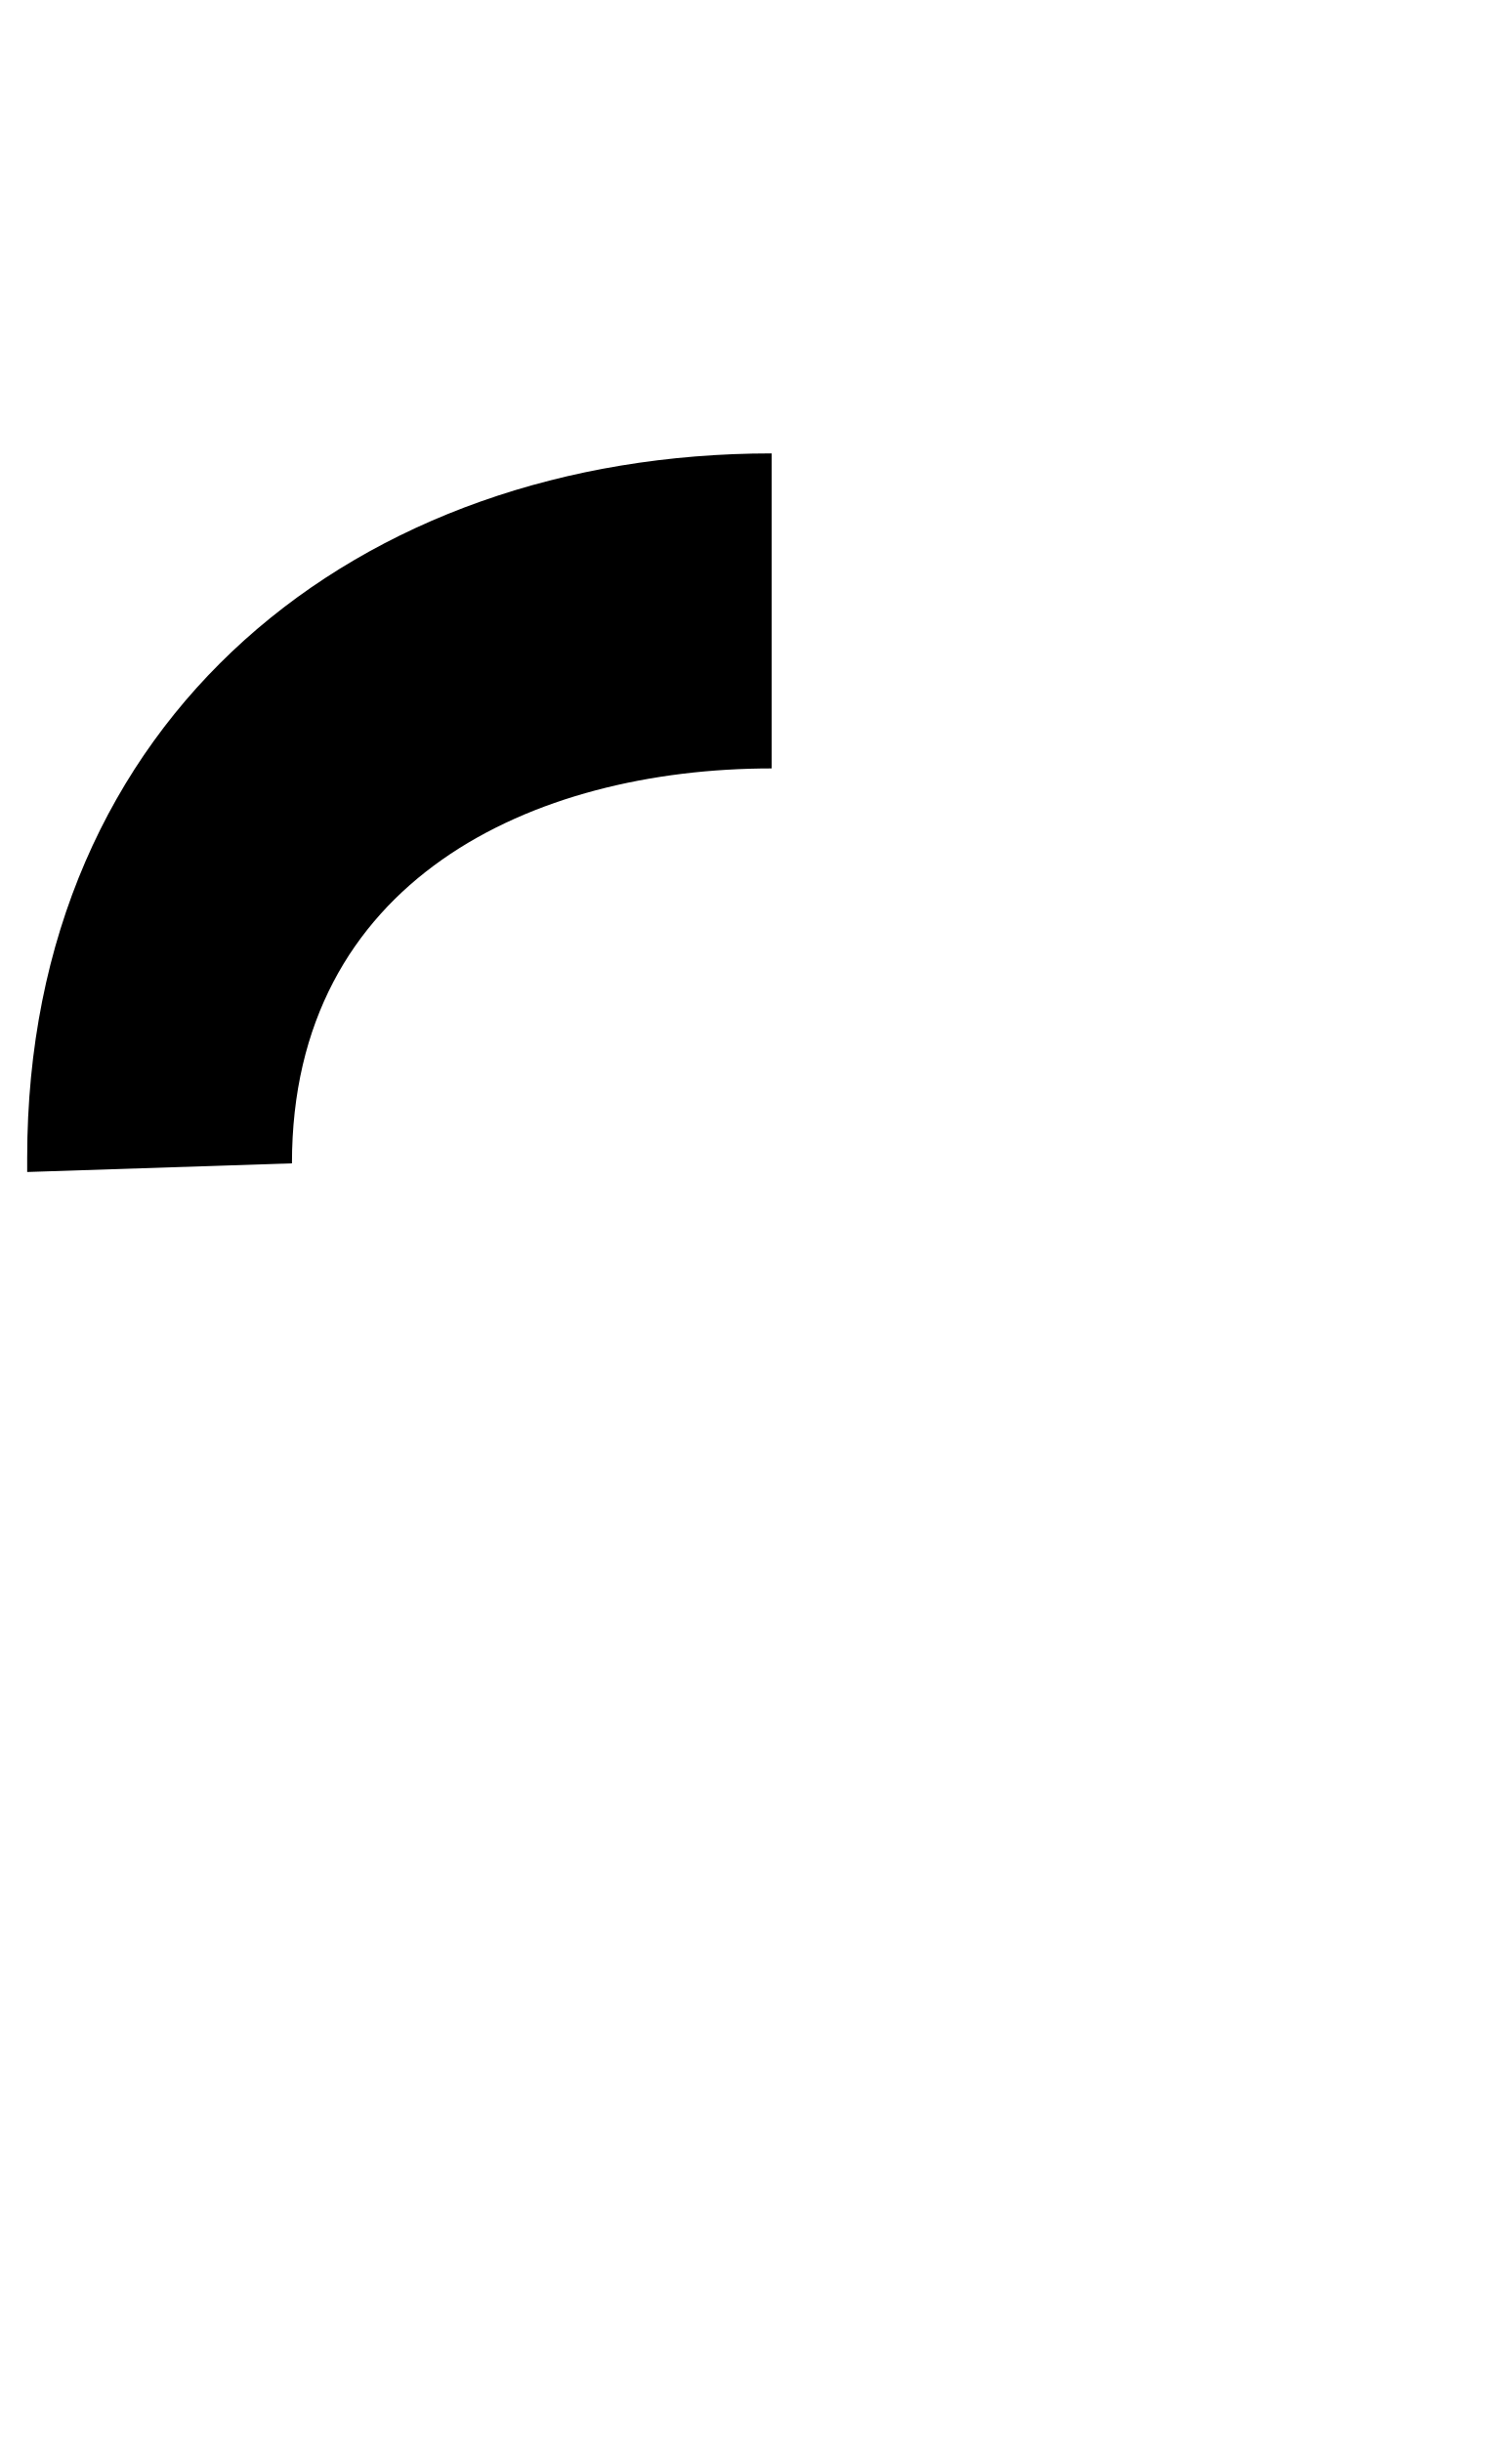
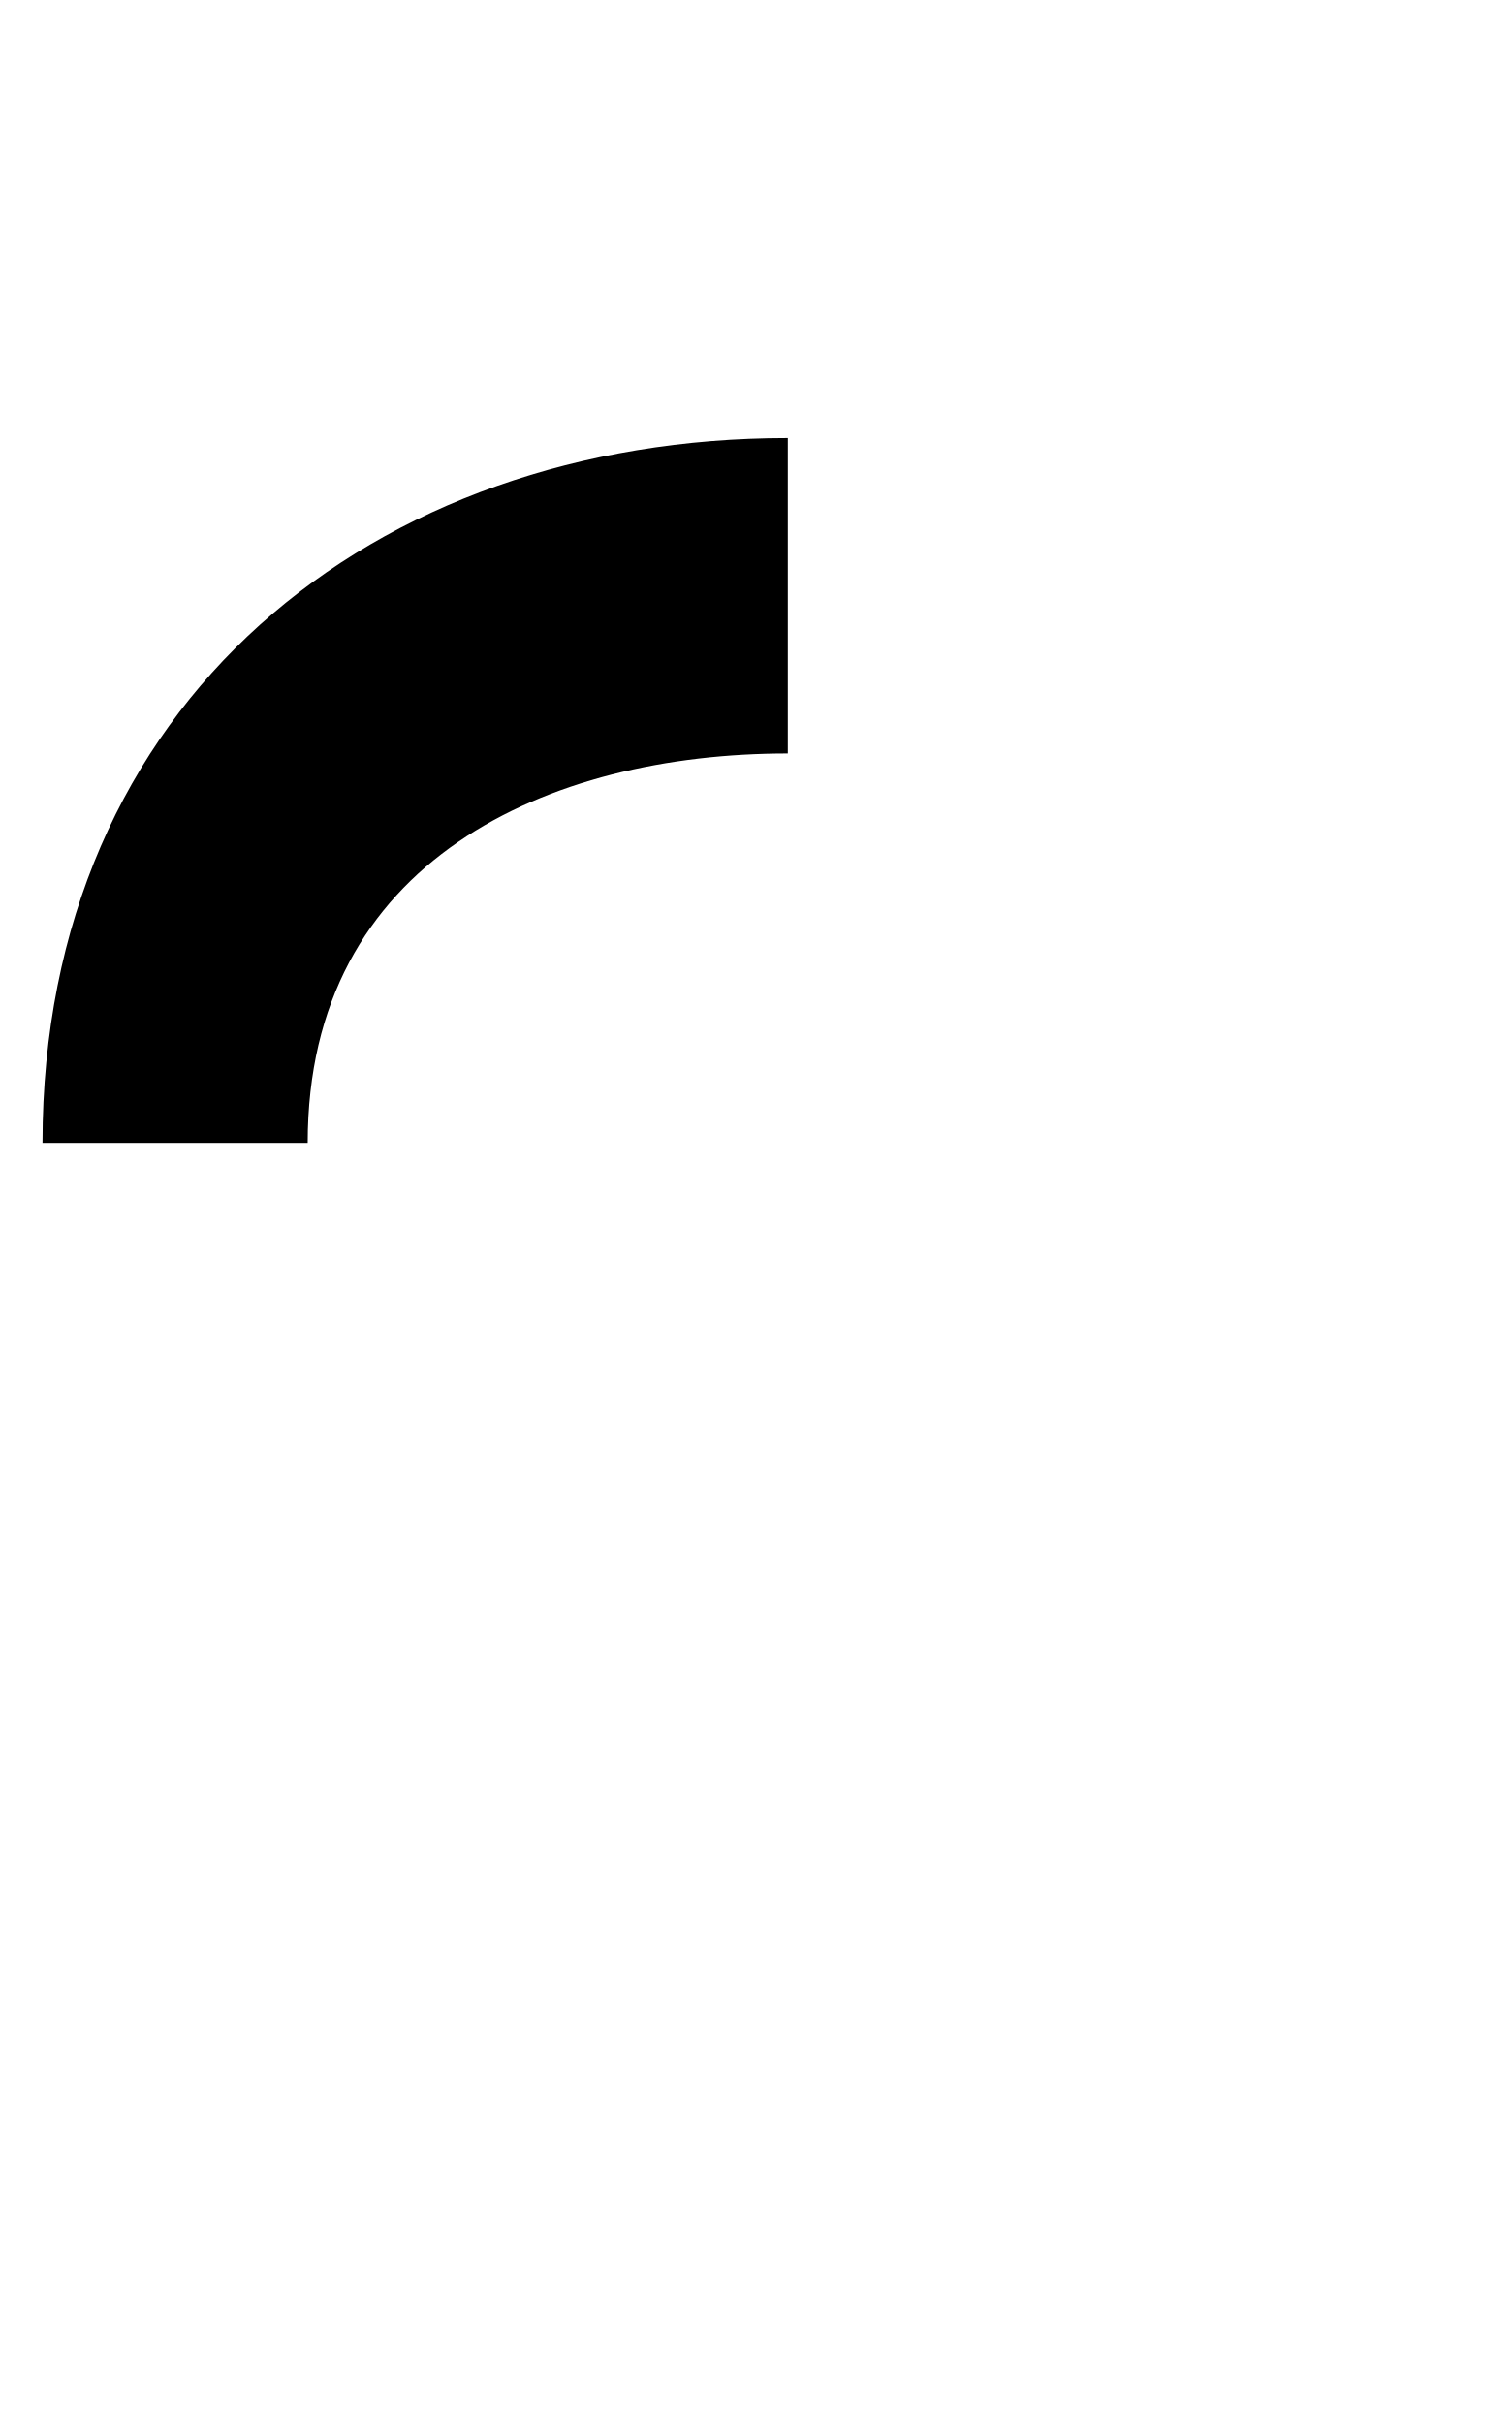
- <svg xmlns="http://www.w3.org/2000/svg" version="1.1" x="0px" y="0px" viewBox="0 0 367.1 593" style="enable-background:new 0 0 367.1 593;" xml:space="preserve">
+ <svg xmlns="http://www.w3.org/2000/svg" version="1.1" x="0px" y="0px" viewBox="0 0 370 593" style="enable-background:new 0 0 370 593;" xml:space="preserve">
  <style type="text/css">
	.st0{display:none;}
	.st1{display:inline;}
</style>
  <g id="_x5F_V1">
    <g id="E_00000051360959627468142820000017544460044616440767_">
	</g>
    <g id="C">
	</g>
    <g id="N_x5F_3">
	</g>
    <g id="A">
	</g>
    <g id="N_00000054254949360326627830000005329152182886584764_">
	</g>
    <g id="e">
	</g>
    <g id="T">
	</g>
    <g id="N_00000127748963548567887910000006918738376549339794_">
	</g>
    <g id="I">
	</g>
    <g id="A1">
	</g>
    <g id="M">
	</g>
    <g id="R">
	</g>
    <g id="O_00000083778567647030904660000008843847121500168630_">
	</g>
    <g id="F">
	</g>
    <g id="N">
	</g>
    <g id="E">
	</g>
    <g id="P">
	</g>
    <g id="O">
	</g>
  </g>
  <g id="Ebene_20">
-     <text transform="matrix(1 0 0 1 -5300.426 1054.634)">
+     <text transform="matrix(1 0 0 1 -3415.813 1054.634)">
      <tspan x="0" y="0" style="fill:#E30613; font-family:'SH-Maintenance-V2'; font-size:490px; letter-spacing:-19;">M</tspan>
      <tspan x="604.7" y="0" style="fill:#E30613; font-family:'SH-Maintenance-V2'; font-size:490px;">A</tspan>
      <tspan x="965.8" y="0" style="fill:#E30613; font-family:'SH-Maintenance-V2'; font-size:490px; letter-spacing:-19;">I</tspan>
      <tspan x="1090.7" y="0" style="fill:#E30613; font-family:'SH-Maintenance-V2'; font-size:490px;">NTENANCE</tspan>
    </text>
-     <rect x="-8338.8" y="709.6" style="fill:none;" width="1722.6" height="412.6" />
-     <text transform="matrix(1 0 0 1 -8338.839 1059.489)">
+     <rect x="-6454.2" y="709.6" style="fill:none;" width="1722.6" height="412.6" />
+     <text transform="matrix(1 0 0 1 -6454.226 1059.489)">
      <tspan x="0" y="0" style="fill:#E30613; font-family:'SH-Maintenance-V2'; font-size:490px;">OPEN</tspan>
      <tspan x="1660.1" y="0" style="fill:#E30613; font-family:'SH-Maintenance-V2'; font-size:485px; letter-spacing:-9;"> </tspan>
    </text>
-     <text transform="matrix(1 0 0 1 -6502.843 1069.107)">
+     <text transform="matrix(1 0 0 1 -4618.23 1069.107)">
      <tspan x="0" y="0" style="fill:#E30613; font-family:'SH-Maintenance-V2'; font-size:490px; letter-spacing:-19;">F</tspan>
      <tspan x="252.8" y="0" style="fill:#E30613; font-family:'SH-Maintenance-V2'; font-size:490px;">O</tspan>
      <tspan x="634.1" y="0" style="fill:#E30613; font-family:'SH-Maintenance-V2'; font-size:490px; letter-spacing:-167;"> </tspan>
      <tspan x="602.7" y="0" style="fill:#E30613; font-family:'SH-Maintenance-V2'; font-size:490px;">R</tspan>
    </text>
  </g>
  <g id="Hilfslinien">
-     <rect x="-1048.3" y="727.6" style="fill:none;" width="7398.2" height="466.4" />
-     <text transform="matrix(1 0 0 1 -1048.275 1076.709)">
+     <rect x="836.3" y="682.7" style="fill:none;" width="7398.2" height="466.4" />
+     <text transform="matrix(1 0 0 1 836.3383 1031.88)">
      <tspan x="0" y="0" style="fill:#E30613; font-family:'SH-Maintenance-V2'; font-size:489px; letter-spacing:-19;">WE</tspan>
      <tspan x="739.4" y="0" style="fill:#E30613; font-family:'SH-Maintenance-V2'; font-size:489px; letter-spacing:-29;">G</tspan>
      <tspan x="1081.2" y="0" style="fill:#E30613; font-family:'SH-Maintenance-V2'; font-size:489px; letter-spacing:-9;">E</tspan>
      <tspan x="1468.4" y="0" style="fill:#E30613; font-family:'SH-Maintenance-V2'; font-size:489px;">N </tspan>
      <tspan x="1939.8" y="0" style="fill:#E30613; font-family:'SH-Maintenance-V2'; font-size:489px; letter-spacing:9;">U</tspan>
      <tspan x="2312" y="0" style="fill:#E30613; font-family:'SH-Maintenance-V2'; font-size:489px; letter-spacing:-9;">M</tspan>
      <tspan x="2736.9" y="0" style="fill:#E30613; font-family:'SH-Maintenance-V2'; font-size:489px;">B</tspan>
      <tspan x="3081.2" y="0" style="fill:#E30613; font-family:'SH-Maintenance-V2'; font-size:489px; letter-spacing:-19;">A</tspan>
      <tspan x="3439.1" y="0" style="fill:#E30613; font-family:'SH-Maintenance-V2'; font-size:489px;">U </tspan>
      <tspan x="3910" y="0" style="fill:#E30613; font-family:'SH-Maintenance-V2'; font-size:489px; letter-spacing:-29;">G</tspan>
      <tspan x="4268.4" y="0" style="fill:#E30613; font-family:'SH-Maintenance-V2'; font-size:489px;">E</tspan>
      <tspan x="4585.3" y="0" style="fill:#E30613; font-family:'SH-Maintenance-V2'; font-size:489px; letter-spacing:-39;">Ö</tspan>
      <tspan x="4926.6" y="0" style="fill:#E30613; font-family:'SH-Maintenance-V2'; font-size:489px;">FFNET</tspan>
    </text>
-     <rect x="-7991.3" y="-38.8" width="93.9" height="140.7" />
  </g>
  <g id="T_00000151528559115874515910000005984389023753216649_" class="st0">
-     <path d="M4905.1,452.2V102.4h76.9v349.8H4905.1z" />
-     <path class="st1" d="M4835.5,102.4H4982c94.6,0,140.6,55.9,140.6,149.4H5058c0-54.9-23.5-72.5-75.9-72.5h-146.5V102.4z" />
+     <path d="M6789.7,452.2V102.4h76.9v349.8H6789.7z" />
+     <path class="st1" d="M6720.2,102.4h146.5c94.6,0,140.6,55.9,140.6,149.4h-64.7c0-54.9-23.5-72.5-75.9-72.5h-146.5V102.4z" />
  </g>
  <g id="E_00000150082740960534394650000001756674408269680310_" class="st0">
-     <path class="st1" d="M4716.3,452.1V156.4h-63.8v295.6H4716.3z" />
-     <path class="st1" d="M4594,353.3H4735c0,0,13.3-74.6,23.6-132.1h-61.9l-11.8,74.6H4594V353.3z" />
-     <path class="st1" d="M4652.5,452.1h140.9c0,0,13.3-74.6,23.6-132.1h-61.9l-11.8,74.6h-90.8V452.1z" />
-     <path class="st1" d="M4747.7,186.3h60.9c-7.9-43.7-15.2-84.5-15.2-84.5h-140.9v57.5h90.8L4747.7,186.3z" />
+     <path class="st1" d="M6600.9,452.1V156.4h-63.8v295.6H6600.9z" />
+     <path class="st1" d="M6478.6,353.3h140.9c0,0,13.3-74.6,23.6-132.1h-61.9l-11.8,74.6h-90.8V353.3z" />
+     <path class="st1" d="M6537.1,452.1H6678c0,0,13.3-74.6,23.6-132.1h-61.9l-11.8,74.6h-90.8V452.1z" />
+     <path class="st1" d="M6632.4,186.3h60.9c-7.9-43.7-15.2-84.5-15.2-84.5h-140.9v57.5h90.8L6632.4,186.3z" />
  </g>
  <g id="N_00000099632580371903072950000016892054108610634910_" class="st0">
-     <path class="st1" d="M4476.3,451.9l93.9-349.3h-69l-60.2,237.7h-1l-56.3-237.7h-77.3L4265,255.2h70.4l9.8-41.6h1l58.7,237.7   L4476.3,451.9z" />
-     <rect x="4259.1" y="102.6" class="st1" width="76.8" height="349.3" />
+     <path class="st1" d="M6361,451.9l93.9-349.3h-69l-60.2,237.7h-1l-56.3-237.7h-77.3l-41.6,152.6h70.4l9.8-41.6h1l58.7,237.7   L6361,451.9z" />
+     <rect x="6143.8" y="102.6" class="st1" width="76.8" height="349.3" />
  </g>
  <g id="F_00000114769032895886322120000014247326199313495697_" class="st0">
-     <path class="st1" d="M4066.8,451.9H3990V102.7h245.5v64.5h-168.7V248H4213v59.7h-146.2V451.9z" />
+     <path class="st1" d="M5951.4,451.9h-76.8V102.7h245.5v64.5h-168.7V248h146.2v59.7h-146.2V451.9z" />
  </g>
  <g id="F_00000173141720675959051990000004486108456543280518_" class="st0">
-     <path class="st1" d="M3780.5,451.6h132.8V169.3h-54.9v217.1h-77.9V451.6z" />
-     <path class="st1" d="M3812.5,451.7c0-18,2.9-33.6,10.7-46.8c6.8-12.2,16.6-23.4,28.3-31.2c11.7-7.8,25.4-13.7,40-17.6   c14.6-3.9,30.2-5.9,70.2-5.9v-81.4c-52.2,0-76.6,3.9-100,12.2c-23.4,8.8-44.4,20-61.9,36.1c-17.6,16.6-31.2,35.1-41.4,57.5   c-9.8,22.9-14.1,48.8-14.1,77H3812.5z" />
-     <polygon class="st1" points="3961.8,100.7 3858.4,100.7 3858.4,383 3913.3,383 3913.3,165.8 3961.8,165.8  " />
+     <path class="st1" d="M5665.1,451.6h132.8V169.3H5743v217.1h-77.9V451.6z" />
+     <path class="st1" d="M5697.1,451.7c0-18,2.9-33.6,10.7-46.8c6.8-12.2,16.6-23.4,28.3-31.2c11.7-7.8,25.4-13.7,40-17.6   c14.6-3.9,30.2-5.9,70.2-5.9v-81.4c-52.2,0-76.6,3.9-100,12.2c-23.4,8.8-44.4,20-61.9,36.1c-17.6,16.6-31.2,35.1-41.4,57.5   c-9.8,22.9-14.1,48.8-14.1,77H5697.1z" />
+     <polygon class="st1" points="5846.4,100.7 5743,100.7 5743,383 5797.9,383 5797.9,165.8 5846.4,165.8  " />
  </g>
  <g id="Ö" class="st0">
-     <path class="st1" d="M3398.5,278.8c0-103.7,64.1-184.4,171.6-184.4c107.6,0,171.6,80.7,171.6,184.4c0,100.7-64.1,181.4-171.6,181.4   C3462.6,460.2,3398.5,379.5,3398.5,278.8z M3475.3,278.8c0,58.2,25.9,116.9,94.9,116.9c68.9,0,94.9-58.7,94.9-116.9   c0-61.1-25.9-119.8-94.9-119.8C3501.2,159,3475.3,217.6,3475.3,278.8z" />
-     <rect x="3536.9" y="191.7" class="st1" width="66" height="57.2" />
-     <rect x="3536.9" y="278.8" class="st1" width="66" height="57.2" />
+     <path class="st1" d="M5283.1,278.8c0-103.7,64.1-184.4,171.6-184.4c107.6,0,171.6,80.7,171.6,184.4c0,100.7-64.1,181.4-171.6,181.4   C5347.2,460.2,5283.1,379.5,5283.1,278.8z M5359.9,278.8c0,58.2,25.9,116.9,94.9,116.9c68.9,0,94.9-58.7,94.9-116.9   c0-61.1-25.9-119.8-94.9-119.8C5385.8,159,5359.9,217.6,5359.9,278.8z" />
+     <rect x="5421.5" y="191.7" class="st1" width="66" height="57.2" />
+     <rect x="5421.5" y="278.8" class="st1" width="66" height="57.2" />
  </g>
  <g id="E_00000056408675155028286430000005814045595369560991_" class="st0">
-     <path class="st1" d="M3369.5,452.2h-265V103.1h261.1v64.5h-184.4v74.8h169.2v59.7h-169.2v85.6h188.3V452.2z" />
+     <path class="st1" d="M5254.1,452.2h-265V103.1h261.1v64.5h-184.4v74.8H5235v59.7h-169.2v85.6h188.3V452.2z" />
  </g>
  <g id="G_00000142136150640176763200000005464168929300255362_" class="st0">
-     <polygon class="st1" points="2727.1,368 2803.6,368 2803.6,178.8 2901.6,177.3 2900.1,102.4 2726.2,102.4  " />
-     <polygon class="st1" points="2727.1,452.2 2994.7,451.8 2994.7,388.5 2804.6,389.5 2803.6,291.5 2728.6,293  " />
-     <path class="st1" d="M2894.7,451.8h101c10.8-7.4,23-15.2,33.8-22.5c11.8-8.3,21.1-17.2,30.9-26.5c8.3-8.3,15.2-18.6,21.6-32.3   c4.4-11.8,8.3-26,8.3-42.6c0-16.7-3.9-30.9-9.3-44.6c-6.4-12.7-14.7-23.5-25.5-32.3c-10.8-8.8-23-16.2-36.8-21.1   c-13.2-4.9-28.9-6.9-43.1-6.9c-20.6,0-37.7,3.4-53.9,10.8c-15.2,6.4-28.9,16.2-37.7,27.9c-10.8,12.7-18.1,27-23,43.1   c-5.9,17.2-8.3,35.3-6.9,53.9h64.2c0-9.8,1.5-17.6,3.4-27.4c1.5-9.3,3.4-16.7,8.8-25c2.9-7.4,9.3-13.2,16.2-17.6   c6.4-5.4,14.7-7.4,25.5-7.4c14.2,0,26,4.9,35.8,14.7c9.3,7.8,14.2,21.1,14.2,36.8c0,10.3-2.5,20.1-6.9,27   c-5.4,8.3-10.8,15.7-17.2,21.6c-6.9,7.4-15.2,12.3-22.5,18.1c-8.3,4.9-16.7,10.8-24,15.7C2937.9,423.8,2907.5,443.4,2894.7,451.8z" />
+     <polygon class="st1" points="4611.7,368 4688.2,368 4688.2,178.8 4786.2,177.3 4784.7,102.4 4610.8,102.4  " />
+     <polygon class="st1" points="4611.7,452.2 4879.3,451.8 4879.3,388.5 4689.2,389.5 4688.2,291.5 4613.2,293  " />
+     <path class="st1" d="M4779.3,451.8h101c10.8-7.4,23-15.2,33.8-22.5c11.8-8.3,21.1-17.2,30.9-26.5c8.3-8.3,15.2-18.6,21.6-32.3   c4.4-11.8,8.3-26,8.3-42.6c0-16.7-3.9-30.9-9.3-44.6c-6.4-12.7-14.7-23.5-25.5-32.3c-10.8-8.8-23-16.2-36.8-21.1   c-13.2-4.9-28.9-6.9-43.1-6.9c-20.6,0-37.7,3.4-53.9,10.8c-15.2,6.4-28.9,16.2-37.7,27.9c-10.8,12.7-18.1,27-23,43.1   c-5.9,17.2-8.3,35.3-6.9,53.9h64.2c0-9.8,1.5-17.6,3.4-27.4c1.5-9.3,3.4-16.7,8.8-25c2.9-7.4,9.3-13.2,16.2-17.6   c6.4-5.4,14.7-7.4,25.5-7.4c14.2,0,26,4.9,35.8,14.7c9.3,7.8,14.2,21.1,14.2,36.8c0,10.3-2.5,20.1-6.9,27   c-5.4,8.3-10.8,15.7-17.2,21.6c-6.9,7.4-15.2,12.3-22.5,18.1c-8.3,4.9-16.7,10.8-24,15.7C4822.5,423.8,4792.1,443.4,4779.3,451.8z" />
  </g>
  <g id="U_00000122691519521168774280000013841469757125651126_" class="st0">
-     <path class="st1" d="M2572.4,463.6c-102.4-1.5-114.8-74.7-114.8-119.8v-242h77.7v238.5c0,24.3,0,55.9,37.1,57.9V463.6z" />
-     <path class="st1" d="M2294.3,101.9h77.7v238.5c0,25.2,0,57.9,41.1,57.9c36.6,0,45-24.7,45-58.9v-15.8h70.3v30.7   c0,77.2-57.4,109.4-116.3,109.4c-105.4,0-117.8-74.2-117.8-119.8V101.9z" />
+     <path class="st1" d="M4457,463.6c-102.4-1.5-114.8-74.7-114.8-119.8v-242h77.7v238.5c0,24.3,0,55.9,37.1,57.9V463.6z" />
+     <path class="st1" d="M4178.9,101.9h77.7v238.5c0,25.2,0,57.9,41.1,57.9c36.6,0,45-24.7,45-58.9v-15.8h70.3v30.7   c0,77.2-57.4,109.4-116.3,109.4c-105.4,0-117.8-74.2-117.8-119.8V101.9z" />
  </g>
  <g id="A_00000004505667569094896160000014532079075801900974_" class="st0">
-     <path class="st1" d="M2138.8,203.9l-3,70.3l30,6.9v1l-247.3,61v75.2l121.9,33.4l15.2-61l-22.1-9.3v-1l244.4-61v-78.2L2138.8,203.9z   " />
-     <polygon class="st1" points="1963.3,430.6 2041,451.7 2046.9,451.7 2105.4,212.8 2106.4,212.8 2165.9,451.7 2242.6,451.7    2278,319.5 2209.6,317.5 2203.7,337.1 2202.7,337.1 2142.7,101.1 2070.5,101.1 2009.5,339.6 2008.5,339.6  " />
+     <path class="st1" d="M4023.4,203.9l-3,70.3l30,6.9v1l-247.3,61v75.2l121.9,33.4l15.2-61l-22.1-9.3v-1l244.4-61v-78.2L4023.4,203.9z   " />
+     <polygon class="st1" points="3847.9,430.6 3925.6,451.7 3931.5,451.7 3990,212.8 3991,212.8 4050.5,451.7 4127.2,451.7    4162.6,319.5 4094.2,317.5 4088.3,337.1 4087.4,337.1 4027.4,101.1 3955.1,101.1 3894.1,339.6 3893.1,339.6  " />
  </g>
  <g id="B" class="st0">
-     <path class="st1" d="M1599.9,452.2V103.1h164.3c66.5,0,111.5,21.5,111.5,86.6c0,34.7-16.6,57.7-47.4,72.9   c43,12.2,64.1,45,64.1,88.5c0,70.9-60.1,101.2-123.2,101.2H1599.9z M1748.6,162.8h-71.9v81.7h77.8c27.4,0,46.9-12.2,46.9-41.6   C1801.4,170.1,1775.9,162.8,1748.6,162.8z M1676.7,392.6h82.2c29.8,0,56.7-9.8,56.7-46c0-35.7-22-49.9-55.3-49.9h-83.6V392.6z" />
+     <path class="st1" d="M3484.5,452.2V103.1h164.3c66.5,0,111.5,21.5,111.5,86.6c0,34.7-16.6,57.7-47.4,72.9   c43,12.2,64.1,45,64.1,88.5c0,70.9-60.1,101.2-123.2,101.2H3484.5z M3633.2,162.8h-71.9v81.7h77.8c27.4,0,46.9-12.2,46.9-41.6   C3686,170.1,3660.6,162.8,3633.2,162.8z M3561.3,392.6h82.2c29.8,0,56.7-9.8,56.7-46c0-35.7-22-49.9-55.3-49.9h-83.6V392.6z" />
  </g>
  <g id="M_00000134250281029563310950000003257287664879667615_" class="st0">
-     <path class="st1" d="M1342.7,335.1h75.5c-12.8-20.6-144.7-232.9-144.7-232.9h-77v350.1h72.1V217.4h1   C1269.6,217.4,1306.4,276.2,1342.7,335.1z" />
-     <path class="st1" d="M1418.7,335.1c36.3-58.8,73.1-117.7,73.1-117.7h1v234.9h72.1V102.1h-77c0,0-131.9,212.3-144.7,232.9H1418.7z" />
+     <path class="st1" d="M3227.3,335.1h75.5c-12.8-20.6-144.7-232.9-144.7-232.9h-77v350.1h72.1V217.4h1   C3154.2,217.4,3191,276.2,3227.3,335.1z" />
+     <path class="st1" d="M3303.3,335.1c36.3-58.8,73.1-117.7,73.1-117.7h1v234.9h72.1V102.1h-77c0,0-131.9,212.3-144.7,232.9H3303.3z" />
  </g>
  <g id="U" class="st0">
-     <path class="st1" d="M1146.7,452.2H899.4v-64.6h170.4v-285h76.9V452.2z M852.4,452.2V102.6h76.9v285h170.4v64.6H852.4z" />
+     <path class="st1" d="M3031.3,452.2H2784v-64.6h170.4v-285h76.9V452.2z M2737,452.2V102.6h76.9v285h170.4v64.6H2737z" />
  </g>
  <g id="N_00000154425763484525918430000008508601231558086807_" class="st0">
-     <path class="st1" d="M601.9,452.2L695.8,103h-69l-60.2,237.7h-1L509.4,103h-77.3l-41.6,152.6H461l9.8-41.6h1l58.7,237.7   L601.9,452.2z" />
-     <rect x="384.7" y="103" class="st1" width="76.8" height="349.3" />
-   </g>
-   <g id="E_00000165205204584183719570000002201050886193303485_">
-     <path d="M70.9,282.5l-64.3,2.1l0-3.4c0-107.2,80.4-171.1,180.8-171.1v76.5C129.3,186.6,70.9,213.7,70.9,282.5z" />
-     <path class="st0" d="M178.8,381.1c0-68.7-58.5-94.5-116.5-94.5V210c100.4,0,180.8,63.8,180.8,171.1H178.8z" />
-     <polygon class="st0" points="355.7,373.8 355.7,452.2 184.7,452.2 179.8,373.8  " />
-     <path class="st0" d="M70.9,281.2c0,68.7,58.5,94.5,116.5,94.5v76.5C86.9,452.2,6.5,388.4,6.5,281.2H70.9z" />
-     <path class="st0" d="M36.5,86.7V4.4C63.3,4.4,89.6,9.2,113,17c23.4,8.8,43.4,20,60.9,36.1s31.2,34.6,40.9,57.5   c10.2,22.9,15.1,49.2,15.1,76.5h-69.2c0-18-3.4-32.7-10.2-45.8c-7.3-13.2-16.6-23.4-28.3-32.2c-11.7-7.8-25.8-13.6-40-18   C66.7,87.7,52.1,86.7,36.5,86.7z" />
+     <path class="st1" d="M2486.5,452.2l93.9-349.3h-69l-60.2,237.7h-1L2394.1,103h-77.3l-41.6,152.6h70.4l9.8-41.6h1l58.7,237.7   L2486.5,452.2z" />
+     <rect x="2269.3" y="103" class="st1" width="76.8" height="349.3" />
+   </g>
+   <g id="E_00000165205204584183719570000002201050886193303485_" class="st0">
+     <path class="st1" d="M1955.5,281.2h-64.3c0-107.2,80.4-171.1,180.8-171.1v76.5C2014,186.6,1955.5,212.5,1955.5,281.2z" />
+     <path class="st1" d="M2063.4,381.1c0-68.7-58.5-94.5-116.5-94.5V210c100.4,0,180.8,63.8,180.8,171.1H2063.4z" />
+     <polygon class="st1" points="2240.3,373.8 2240.3,452.2 2069.3,452.2 2064.4,373.8  " />
+     <path class="st1" d="M1955.5,281.2c0,68.7,58.5,94.5,116.5,94.5v76.5c-100.4,0-180.8-63.8-180.8-171.1H1955.5z" />
+     <path class="st1" d="M1921.1,86.7V4.4c26.8,0,53.1,4.9,76.5,12.7c23.4,8.8,43.4,20,60.9,36.1s31.2,34.6,40.9,57.5   c10.2,22.9,15.1,49.2,15.1,76.5h-69.2c0-18-3.4-32.7-10.2-45.8c-7.3-13.2-16.6-23.4-28.3-32.2c-11.7-7.8-25.8-13.6-40-18   C1951.3,87.7,1936.7,86.7,1921.1,86.7z" />
  </g>
  <g id="G" class="st0">
-     <path class="st1" d="M-9.2,452.8h-48.9l-7.8-39.6c-27.4,35.2-62.1,47.9-95.8,47.9c-107.6,0-171.6-80.7-171.6-181.4   c0-103.7,64.1-184.4,171.6-184.4c71.4,0,139.4,43.5,147.2,123.2h-73.4c-9.3-39.1-37.2-58.7-73.8-58.7c-68.9,0-94.9,58.7-94.9,119.8   c0,58.2,25.9,116.9,94.9,116.9c50.4,0,78.7-26.4,83.1-75.3h-77.3v-57.2H-9.2V452.8z" />
+     <path class="st1" d="M1875.5,452.8h-48.9l-7.8-39.6c-27.4,35.2-62.1,47.9-95.8,47.9c-107.6,0-171.6-80.7-171.6-181.4   c0-103.7,64.1-184.4,171.6-184.4c71.4,0,139.4,43.5,147.2,123.2h-73.4c-9.3-39.1-37.2-58.7-73.8-58.7c-68.9,0-94.9,58.7-94.9,119.8   c0,58.2,25.9,116.9,94.9,116.9c50.4,0,78.7-26.4,83.1-75.3h-77.3v-57.2h146.7V452.8z" />
  </g>
  <g id="E_00000005963599347184841430000018193220976272044449_" class="st0">
-     <path class="st1" d="M-348.9,452.2h-265V103.1h261.1v64.5h-184.4v74.8H-368v59.7h-169.2v85.6h188.3V452.2z" />
+     <path class="st1" d="M1535.7,452.2h-265V103.1h261.1v64.5h-184.4v74.8h169.2v59.7h-169.2v85.6h188.3V452.2z" />
  </g>
  <g id="W" class="st0">
-     <path class="st1" d="M-880.3,219.2c-36.3,58.9-73.1,117.7-73.1,117.7h-1V102h-72.1v350.3h77c0,0,132-212.4,144.7-233H-880.3z    M-804.3,219.2h-75.5c12.8,20.6,144.7,233,144.7,233h77V102h-72.1v235h-1C-731.2,337-768,278.1-804.3,219.2z" />
-   </g>
-   <g id="E_00000113322483045279252990000013609696148037364875_" class="st0">
-     <path class="st1" d="M-1809.3,279.7h-64.9c0-108.1,81.1-172.5,182.4-172.5v77.2C-1750.3,184.4-1809.3,210.4-1809.3,279.7z" />
-     <path class="st1" d="M-1697.7,380.5c0-69.3-59-95.4-117.5-95.4V208c101.3,0,182.4,64.4,182.4,172.5H-1697.7z" />
-     <polygon class="st1" points="-1519.3,373.1 -1519.3,452.2 -1691.9,452.2 -1696.8,373.1  " />
-     <path class="st1" d="M-1809.3,279.7c0,69.3,59,95.4,117.5,95.4v77.2c-101.3,0-182.4-64.4-182.4-172.5H-1809.3z" />
-     <path class="st1" d="M-1841.3,83.6V0.5c27,0,53.6,4.9,77.2,12.8c23.6,8.8,43.7,20.2,61.4,36.4c17.7,16.2,31.5,34.9,41.3,58   c10.3,23.1,15.2,49.6,15.2,77.2h-69.8c0-18.2-3.4-32.9-10.3-46.2c-7.4-13.3-16.7-23.6-28.5-32.4c-11.8-7.9-26.1-13.8-40.3-18.2   C-1810.8,84.6-1825.5,83.6-1841.3,83.6z" />
+     <path class="st1" d="M1004.3,219.2C968,278.1,931.2,337,931.2,337h-1V102h-72.1v350.3h77c0,0,132-212.4,144.7-233H1004.3z    M1080.3,219.2h-75.5c12.8,20.6,144.7,233,144.7,233h77V102h-72.1v235h-1C1153.4,337,1116.6,278.1,1080.3,219.2z" />
+   </g>
+   <g id="E_00000113322483045279252990000013609696148037364875_">
+     <path d="M75.3,279.7H10.4c0-108.1,81.1-172.5,182.4-172.5v77.2C134.3,184.4,75.3,210.4,75.3,279.7z" />
+     <path class="st0" d="M186.9,380.5c0-69.3-59-95.4-117.5-95.4V208c101.3,0,182.4,64.4,182.4,172.5H186.9z" />
+     <polygon class="st0" points="365.3,373.1 365.3,452.2 192.8,452.2 187.8,373.1  " />
+     <path class="st0" d="M75.3,279.7c0,69.3,59,95.4,117.5,95.4v77.2c-101.3,0-182.4-64.4-182.4-172.5H75.3z" />
+     <path class="st0" d="M43.3,83.6V0.5c27,0,53.6,4.9,77.2,12.8c23.6,8.8,43.7,20.2,61.4,36.4s31.5,34.9,41.3,58   c10.3,23.1,15.2,49.6,15.2,77.2h-69.8c0-18.2-3.4-32.9-10.3-46.2c-7.4-13.3-16.7-23.6-28.5-32.4c-11.8-7.9-26.1-13.8-40.3-18.2   C73.8,84.6,59.1,83.6,43.3,83.6z" />
  </g>
  <g id="C_00000112622374827432275670000003417328206733987971_" class="st0">
-     <path class="st1" d="M-1901.3,219.4h-74.5c-5.4-34.8-38.7-61.3-76.4-61.3c-69.1,0-95.1,58.8-95.1,120.1c0,58.3,26,117.1,95.1,117.1   c47,0,73.5-31.9,79.4-78.4h74.5c-7.8,87.7-67.6,143.1-153.9,143.1c-107.8,0-172-80.9-172-181.8c0-103.9,64.2-184.7,172-184.7   C-1975.8,93.4-1910.7,138.5-1901.3,219.4z" />
+     <path class="st1" d="M-16.7,219.4h-74.5c-5.4-34.8-38.7-61.3-76.4-61.3c-69.1,0-95.1,58.8-95.1,120.1c0,58.3,26,117.1,95.1,117.1   c47,0,73.5-31.9,79.4-78.4h74.5C-21.6,404.6-81.4,460-167.7,460c-107.8,0-172-80.9-172-181.8c0-103.9,64.2-184.7,172-184.7   C-91.2,93.4-26,138.5-16.7,219.4z" />
  </g>
  <g id="N_00000117657359395406629260000008490405748572120458_" class="st0">
-     <path class="st1" d="M-2538.7,452.2h76.9V102.6h-76.9V452.2z" />
-     <polygon class="st1" points="-2320.8,452.2 -2227.3,102.6 -2295.9,102.6 -2356.1,340.6 -2357.1,340.6 -2413.4,102.6 -2490.7,102.6    -2532.3,255.4 -2461.8,255.4 -2452,213.8 -2451.1,213.8 -2391.8,452.2  " />
+     <path class="st1" d="M-654.1,452.2h76.9V102.6h-76.9V452.2z" />
+     <polygon class="st1" points="-436.2,452.2 -342.7,102.6 -411.2,102.6 -471.5,340.6 -472.4,340.6 -528.8,102.6 -606.1,102.6    -647.7,255.4 -577.2,255.4 -567.4,213.8 -566.5,213.8 -507.2,452.2  " />
  </g>
  <g id="A_00000070819818803741320060000005539798163125646774_" class="st0">
-     <path class="st1" d="M-2720.9,203.9l-3,70.3l30,6.9v1l-247.3,61v75.2l121.9,33.4l15.2-61l-22.1-9.3v-1l244.4-61v-78.2   L-2720.9,203.9z" />
-     <polygon class="st1" points="-2896.5,430.6 -2818.8,451.7 -2812.9,451.7 -2754.4,212.8 -2753.4,212.8 -2693.9,451.7 -2617.2,451.7    -2581.8,319.5 -2650.1,317.5 -2656,337.4 -2657,337.4 -2717,101.1 -2789.3,101.1 -2850.3,339.6 -2851.3,339.6  " />
+     <path class="st1" d="M-836.3,203.9l-3,70.3l30,6.9v1l-247.3,61v75.2l121.9,33.4l15.2-61l-22.1-9.3v-1l244.4-61v-78.2L-836.3,203.9z   " />
+     <polygon class="st1" points="-1011.9,430.6 -934.2,451.7 -928.3,451.7 -869.8,212.8 -868.8,212.8 -809.3,451.7 -732.6,451.7    -697.2,319.5 -765.5,317.5 -771.4,337.4 -772.4,337.4 -832.4,101.1 -904.7,101.1 -965.7,339.6 -966.6,339.6  " />
  </g>
  <g id="N_00000129165096651451788460000006894638935768142516_" class="st0">
-     <path class="st1" d="M-3197.2,452.2h-72V102.4h76.4l146,234.7h1V102.4h72v349.9h-76.9L-3196.2,218h-1V452.2z" />
+     <path class="st1" d="M-1312.5,452.2h-72V102.4h76.4l146,234.7h1V102.4h72v349.9h-76.9L-1311.6,218h-1V452.2z" />
  </g>
  <g id="E_00000096737436898591806260000014476501128100374183_" class="st0">
-     <path class="st1" d="M-3416.5,452.2V156.6h-63.8v295.6H-3416.5z" />
-     <path class="st1" d="M-3538.8,353.5h140.9c0,0,13.3-74.6,23.6-132.1h-61.9l-11.8,74.6h-90.8V353.5z" />
-     <path class="st1" d="M-3480.3,452.2h140.9c0,0,13.3-74.6,23.6-132.1h-61.9l-11.8,74.6h-90.8V452.2z" />
-     <path class="st1" d="M-3385.1,186.5h60.9c-7.9-43.7-15.2-84.5-15.2-84.5h-140.9v57.5h90.8L-3385.1,186.5z" />
+     <path class="st1" d="M-1531.9,452.2V156.6h-63.8v295.6H-1531.9z" />
+     <path class="st1" d="M-1654.2,353.5h140.9c0,0,13.3-74.6,23.6-132.1h-61.9l-11.8,74.6h-90.8V353.5z" />
+     <path class="st1" d="M-1595.7,452.2h140.9c0,0,13.3-74.6,23.6-132.1h-61.9l-11.8,74.6h-90.8V452.2z" />
+     <path class="st1" d="M-1500.5,186.5h60.9c-7.9-43.7-15.2-84.5-15.2-84.5h-140.9v57.5h90.8L-1500.5,186.5z" />
  </g>
  <g id="T_00000040572434587172107020000003403572265167091088_" class="st0">
-     <path class="st1" d="M-3813.6,452.1h65.4V179.8h208.9V102h-274.3V452.1z" />
-     <polygon class="st1" points="-3719,452.2 -3627.5,102 -3693.3,102 -3754.2,340.7 -3754.7,340.7 -3785.9,452.1  " />
+     <path class="st1" d="M-1929,452.1h65.4V179.8h208.9V102H-1929V452.1z" />
+     <polygon class="st1" points="-1834.4,452.2 -1742.9,102 -1808.7,102 -1869.6,340.7 -1870.1,340.7 -1901.3,452.1  " />
  </g>
  <g id="N_00000162323512888102647520000008162614129556769983_" class="st0">
-     <rect x="-3940.8" y="102.4" class="st1" width="76.8" height="349.2" />
-     <path class="st1" d="M-4205.9,451.6h77.8l92.9-263.1h1l90.5,263.1h79.7l-130.6-349.2h-78.7L-4205.9,451.6z" />
+     <rect x="-2056.2" y="102.4" class="st1" width="76.8" height="349.2" />
+     <path class="st1" d="M-2321.3,451.6h77.8l92.9-263.1h1l90.5,263.1h79.7L-2110,102.4h-78.7L-2321.3,451.6z" />
  </g>
  <g id="I_00000075868811598525912980000008971315367424001668_" class="st0">
    <g class="st1">
-       <path d="M-4238.5,451.6h-76.9V101.7h76.9V451.6z" />
+       <path d="M-2353.8,451.6h-76.9V101.7h76.9V451.6z" />
    </g>
  </g>
  <g id="A_00000047767008426511249760000015642639169606536113_" class="st0">
-     <polygon class="st1" points="-4443.4,451.6 -4349.7,451.6 -4349.7,398.1 -4379.7,398.1 -4379.7,161.6 -4443.4,161.6  " />
-     <polygon class="st1" points="-4557.8,348.1 -4392.9,348.1 -4392.9,167 -4379.7,167 -4379.7,103.2 -4557.8,103.2 -4557.8,167    -4446.4,167 -4446.4,284.3 -4557.8,284.3  " />
-     <path class="st1" d="M-4648.5,451.6h75.6c0.5-23.1,3.4-48.1,8.3-75.1c5.4-27,12.8-53.5,22.1-80c9.3-26,21.1-50.5,35.3-74.1   c14.2-23.1,30.4-42.7,48.6-58.4v-60.8h-238V169h165.4c-33.4,40.2-60.4,84.4-80.5,132.5C-4632.3,349.6-4644.6,399.6-4648.5,451.6z" />
+     <polygon class="st1" points="-2558.8,451.6 -2465.1,451.6 -2465.1,398.1 -2495,398.1 -2495,161.6 -2558.8,161.6  " />
+     <polygon class="st1" points="-2673.2,348.1 -2508.3,348.1 -2508.3,167 -2495,167 -2495,103.2 -2673.2,103.2 -2673.2,167    -2561.8,167 -2561.8,284.3 -2673.2,284.3  " />
+     <path class="st1" d="M-2763.9,451.6h75.6c0.5-23.1,3.4-48.1,8.3-75.1c5.4-27,12.8-53.5,22.1-80c9.3-26,21.1-50.5,35.3-74.1   c14.2-23.1,30.4-42.7,48.6-58.4v-60.8h-238V169h165.4c-33.4,40.2-60.4,84.4-80.5,132.5C-2747.7,349.6-2760,399.6-2763.9,451.6z" />
  </g>
  <g id="M_00000030454837118209363920000004010763359709145015_" class="st0">
-     <path class="st1" d="M-5007.5,158.9h-153.8l0.5,216.7h-133.3v76.6h197.7l-0.5-217.2h89.3V158.9z" />
-     <polygon class="st1" points="-4756.7,103.7 -4832.8,103.7 -4832.8,452.2 -4696.6,452.2 -4696.6,388.3 -4756.7,388.3  " />
-     <polygon class="st1" points="-4985.6,103.7 -5062.7,103.7 -5104.2,256.5 -5033.9,256 -5023.7,215 -5022.7,215 -4964.1,452.2    -4892.8,452.2 -4831.8,213.1 -4830.9,213.1 -4791.3,103.7 -4867,103.7 -4928,341 -4929,341  " />
-   </g>
-   <g id="R_00000005247159732225481780000017538744411482086332_" class="st0">
-     <path d="M-5792.2,179.2v-77c45.1,0,119.2,12.3,119.2,116.7c0,58.4-31.9,115.2-108.4,115.2h-30.4v-69.6h15.7   c33.8,0,58.4-8.3,58.4-44.6C-5737.8,179.2-5770.1,179.2-5792.2,179.2z" />
-     <polygon points="-5865.8,452.3 -5865.8,102.2 -5788.8,102.2 -5788.8,452.2  " />
-     <path d="M-5677.5,592.6h-70.6c18.1-74,53.9-143.7,103-203h-162.8v-64.7h234.4v59.8C-5627.4,431.7-5662.3,515.1-5677.5,592.6z" />
-     <g>
-       <path class="st1" d="M-5776.5,452.3h-96.5v-56.1h30.6V148.7h65.9V452.3z" />
-     </g>
-     <g>
-       <path class="st1" d="M-5573.3,331v211.8h-55.4v-146h-244.1V331H-5573.3z" />
-     </g>
-     <g>
-       <path class="st1" d="M-5842.2,103c21.8,0,42.2,3.4,61,10.1c18.9,6.7,35.3,16.4,49.3,28.9c14,12.6,25,28,32.9,46.4    c8,18.3,12,38.9,12,61.9c0,18.5-2.8,35.4-8.4,50.8c-5.6,15.4-13.7,28.8-24.3,40.3c-10.6,11.5-23.5,20.7-38.6,27.7    c-15.1,7-32,11.3-50.8,13v-63.8c20.1-2.5,36.4-9.4,48.7-20.8c12.3-11.3,18.5-27.1,18.5-47.2c0-14.8-2.9-27.4-8.6-37.8    c-5.7-10.3-13.4-18.7-22.9-25.2c-9.5-6.4-20.2-11.1-32.1-14.1c-11.9-2.9-24.1-4.4-36.7-4.4" />
-     </g>
+     <path class="st1" d="M-3122.9,158.9h-153.8l0.5,216.7h-133.3v76.6h197.7l-0.5-217.2h89.3V158.9z" />
+     <polygon class="st1" points="-2872,103.7 -2948.2,103.7 -2948.2,452.2 -2812,452.2 -2812,388.3 -2872,388.3  " />
+     <polygon class="st1" points="-3101,103.7 -3178.1,103.7 -3219.6,256.5 -3149.3,256 -3139,215 -3138.1,215 -3079.5,452.2    -3008.2,452.2 -2947.2,213.1 -2946.2,213.1 -2906.7,103.7 -2982.4,103.7 -3043.4,341 -3044.4,341  " />
+   </g>
+   <g id="R_00000005247159732225481780000017538744411482086332_">
+     <path class="st0" d="M-3907.6,179.2v-77c45.1,0,119.2,12.3,119.2,116.7c0,58.4-31.9,115.2-108.4,115.2h-30.4v-69.6h15.7   c33.8,0,58.4-8.3,58.4-44.6C-3853.2,179.2-3885.5,179.2-3907.6,179.2z" />
+     <polygon class="st0" points="-3981.1,452.3 -3981.1,102.2 -3904.2,102.2 -3904.1,452.2  " />
+     <path class="st0" d="M-3792.8,592.6h-70.6c18.1-74,53.9-143.7,103-203h-162.8v-64.7h234.4v59.8   C-3742.8,431.7-3777.6,515.1-3792.8,592.6z" />
+     <path d="M-3819.9,452.2h124.5v-59.8h-122.5L-3819.9,452.2z" />
+     <rect x="-3987.5" y="102.4" width="76.4" height="349.9" />
+     <path d="M-3819.9,452.2l3.4-59.8c-29.9,0-51.4-20.1-51.4-52.9c0-42.1,42.1-62.7,72-83.8c59.3-40.7,108.3-73.5,108.3-153.4h-251.9   v59.8h162.2c-50,70.6-160.2,78.9-160.2,182.8C-3937.5,412-3882.6,452.2-3819.9,452.2z" />
  </g>
  <g id="O_00000139989076900347810750000014339682335261473418_" class="st0">
    <g class="st1">
-       <path d="M-6231,278.6c0-103.9,64.2-184.7,172-184.7s172,80.9,172,184.7c0,100.9-64.2,181.8-172,181.8S-6231,379.5-6231,278.6z     M-6154.1,278.6c0,58.3,26,117.1,95.1,117.1s95.1-58.8,95.1-117.1c0-61.3-26-120.1-95.1-120.1S-6154.1,217.4-6154.1,278.6z" />
+       <path d="M-4346.4,278.6c0-103.9,64.2-184.7,172-184.7c107.8,0,172,80.9,172,184.7c0,100.9-64.2,181.8-172,181.8    C-4282.2,460.4-4346.4,379.5-4346.4,278.6z M-4269.5,278.6c0,58.3,26,117.1,95.1,117.1c69.1,0,95.1-58.8,95.1-117.1    c0-61.3-26-120.1-95.1-120.1C-4243.5,158.6-4269.5,217.4-4269.5,278.6z" />
    </g>
  </g>
  <g id="F_00000112611114215638550990000001535627271961867692_" class="st0">
-     <path d="M-6430.4,452.3h132.8V170h-54.9v217.1h-77.9V452.3z" />
-     <path d="M-6398.4,452.5c0-18,2.9-33.6,10.7-46.8c6.8-12.2,16.6-23.4,28.3-31.2c11.7-7.8,25.4-13.7,40-17.6   c14.6-3.9,30.2-5.9,70.2-5.9v-81.4c-52.2,0-76.6,3.9-100,12.2c-23.4,8.8-44.4,20-61.9,36.1c-17.6,16.6-31.2,35.1-41.4,57.5   c-9.8,22.9-14.1,48.8-14.1,77H-6398.4z" />
-     <polygon class="st1" points="-6249.1,101.4 -6352.5,101.4 -6352.5,383.7 -6297.6,383.7 -6297.6,166.6 -6249.1,166.6  " />
+     <path d="M-4545.8,452.3h132.8V170h-54.9v217.1h-77.9V452.3z" />
+     <path d="M-4513.7,452.5c0-18,2.9-33.6,10.7-46.8c6.8-12.2,16.6-23.4,28.3-31.2c11.7-7.8,25.4-13.7,40-17.6s30.2-5.9,70.2-5.9v-81.4   c-52.2,0-76.6,3.9-100,12.2c-23.4,8.8-44.4,20-61.9,36.1c-17.6,16.6-31.2,35.1-41.4,57.5c-9.8,22.9-14.1,48.8-14.1,77H-4513.7z" />
+     <polygon class="st1" points="-4364.5,101.4 -4467.9,101.4 -4467.9,383.7 -4413,383.7 -4413,166.6 -4364.5,166.6  " />
  </g>
  <g id="N_00000099642370421911350830000011672063677233731245_" class="st0">
-     <path class="st1" d="M-7000.9,298.6l9.7,41.7h1l60.8-238.2h72l59.8,241.1h1l57.3-241.1h75.5l-94.1,350h-76.5l-59.3-238.2h-1   L-6953,452h-77.9l-40.8-154.3L-7000.9,298.6z" />
+     <path class="st1" d="M-5116.3,298.6l9.7,41.7h1l60.8-238.2h72l59.8,241.1h1l57.3-241.1h75.5l-94.1,350h-76.5l-59.3-238.2h-1   l-58.3,238.2h-77.9l-40.8-154.3L-5116.3,298.6z" />
  </g>
  <g id="E_00000111172922047511655530000000589010560551726259_" class="st0">
-     <path class="st1" d="M-7083.4,452H-7349V102.1h261.7v64.7h-184.7v75h169.5v59.8h-169.5v85.8h188.7V452z" />
+     <path class="st1" d="M-5198.8,452h-265.6V102.1h261.7v64.7h-184.7v75h169.5v59.8h-169.5v85.8h188.7V452z" />
  </g>
  <g id="P_00000129171892025599386490000003898456772564684721_" class="st0">
-     <path class="st1" d="M-7636.5,461.2c104.6,0,116.8-73.6,116.8-118.8V220.2h-77.1c0,98.2,0,118.8,0,118.8c0,25,0,57.4-40.7,57.4   c-36.3,0-44.7-24.5-44.7-58.4v-15.7h-69.7v30.4C-7751.9,429.3-7694.9,461.2-7636.5,461.2z" />
-     <polygon class="st1" points="-7596.8,344.9 -7519.7,344.9 -7519.7,167.1 -7393,167.1 -7393,102.3 -7596.8,102.3  " />
-     <path class="st1" d="M-7393,112.3h-77.1v177.7h-126.7v64.8h203.7V112.3z" />
-   </g>
-   <g id="O_00000039126086928192479570000000753659908774239892_" class="st0">
-     <polygon class="st1" points="-7781.7,103 -7858.5,103 -7858.5,387.5 -8028.7,387.5 -8028.7,452.1 -7781.7,452.1  " />
-     <polygon class="st1" points="-7857.5,103 -8211,103 -8211,349.9 -8142.1,349.9 -8142.1,179.7 -7857.5,179.7  " />
-     <polygon class="st1" points="-8206.6,103 -8283.4,103 -8283.4,452.1 -8012,452.1 -8012,387.5 -8206.6,387.5  " />
+     <path class="st1" d="M-5751.9,461.2c104.6,0,116.8-73.6,116.8-118.8V220.2h-77.1c0,98.2,0,118.8,0,118.8c0,25,0,57.4-40.7,57.4   c-36.3,0-44.7-24.5-44.7-58.4v-15.7h-69.7v30.4C-5867.3,429.3-5810.3,461.2-5751.9,461.2z" />
+     <polygon class="st1" points="-5712.1,344.9 -5635.1,344.9 -5635.1,167.1 -5508.4,167.1 -5508.4,102.3 -5712.1,102.3  " />
+     <path class="st1" d="M-5508.4,112.3h-77.1v177.7h-126.7v64.8h203.7V112.3z" />
+   </g>
+   <g id="O_00000039126086928192479570000000753659908774239892_">
+     <polygon points="-5897.1,103 -5973.9,103 -5973.9,387.5 -6144,387.5 -6144,452.1 -5897.1,452.1  " />
+     <polygon points="-5972.9,103 -6326.4,103 -6326.4,349.9 -6257.5,349.9 -6257.5,179.7 -5972.9,179.7  " />
+     <polygon points="-6322,103 -6398.8,103 -6398.8,452.1 -6127.4,452.1 -6127.4,387.5 -6322,387.5  " />
  </g>
</svg>
